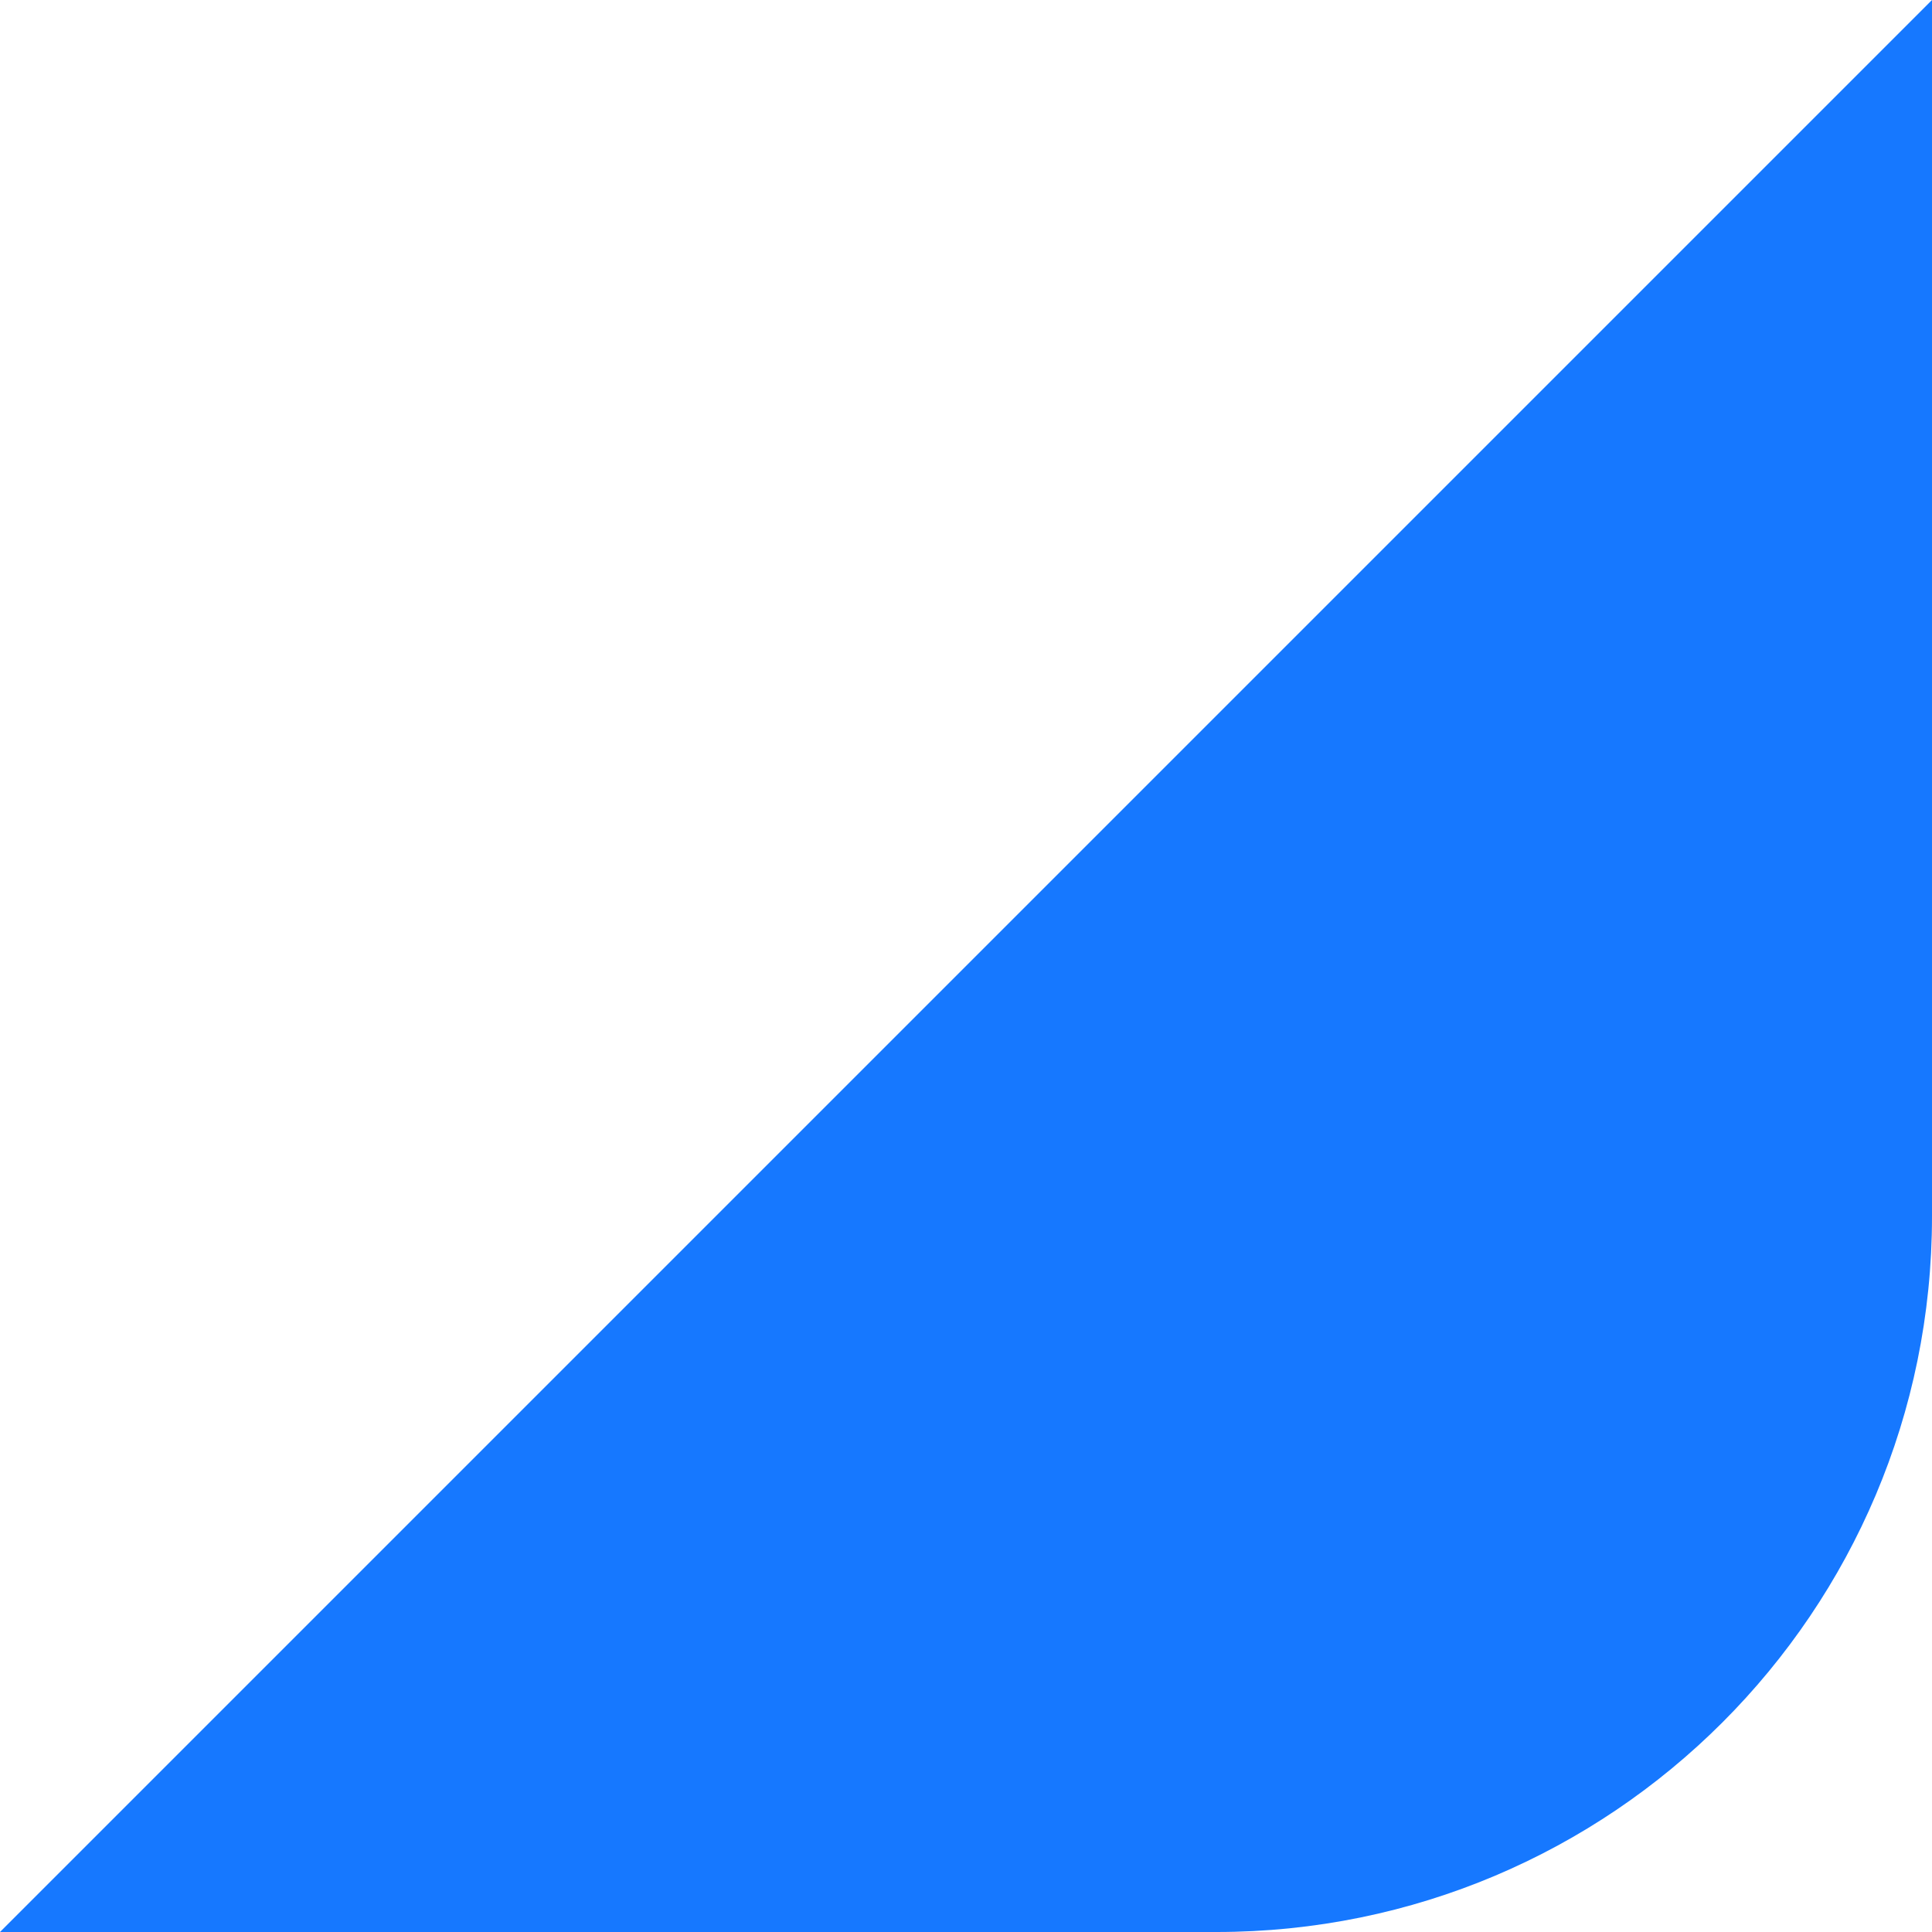
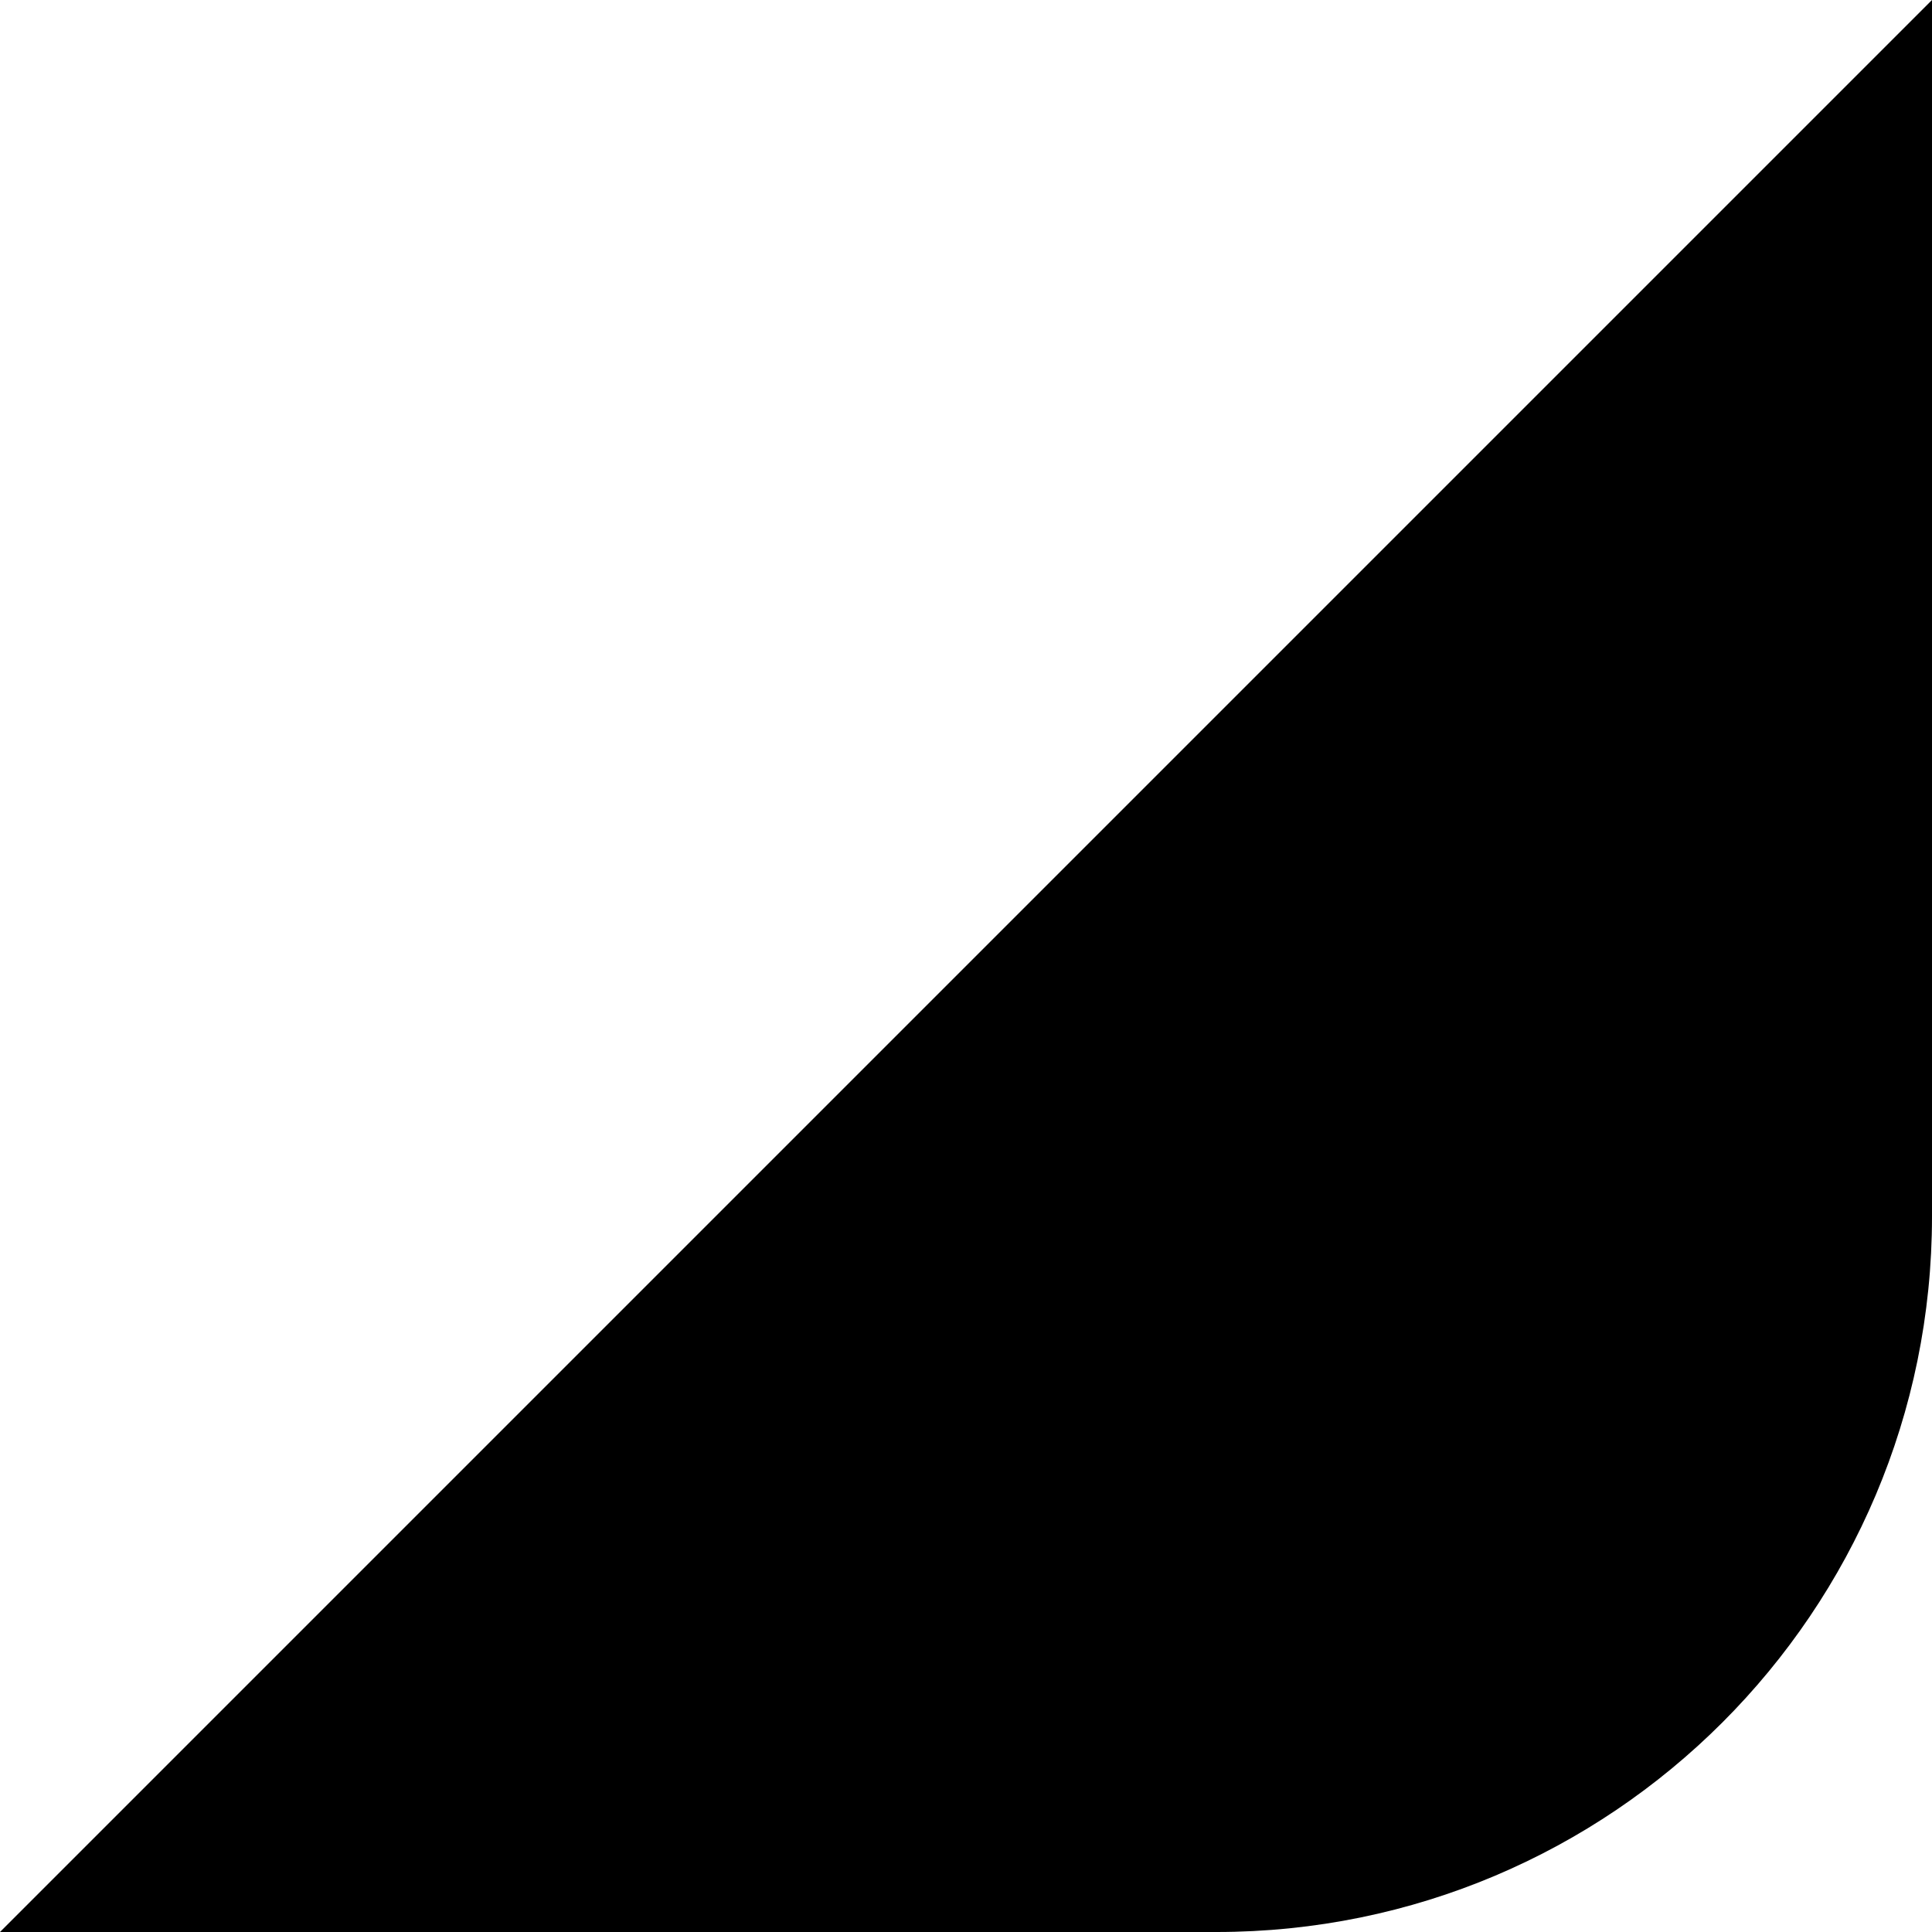
<svg xmlns="http://www.w3.org/2000/svg" width="28" height="28" viewBox="0 0 28 28">
-   <path id="24e3878dd8ae9f0061f424897df3b860-comm_img_corner" d="M28,0V17.63A10.37,10.37,0,0,1,17.63,28H0Z" fill="#1678ff" />
+   <path id="24e3878dd8ae9f0061f424897df3b860-comm_img_corner" d="M28,0V17.63A10.37,10.37,0,0,1,17.63,28H0Z" />
</svg>
